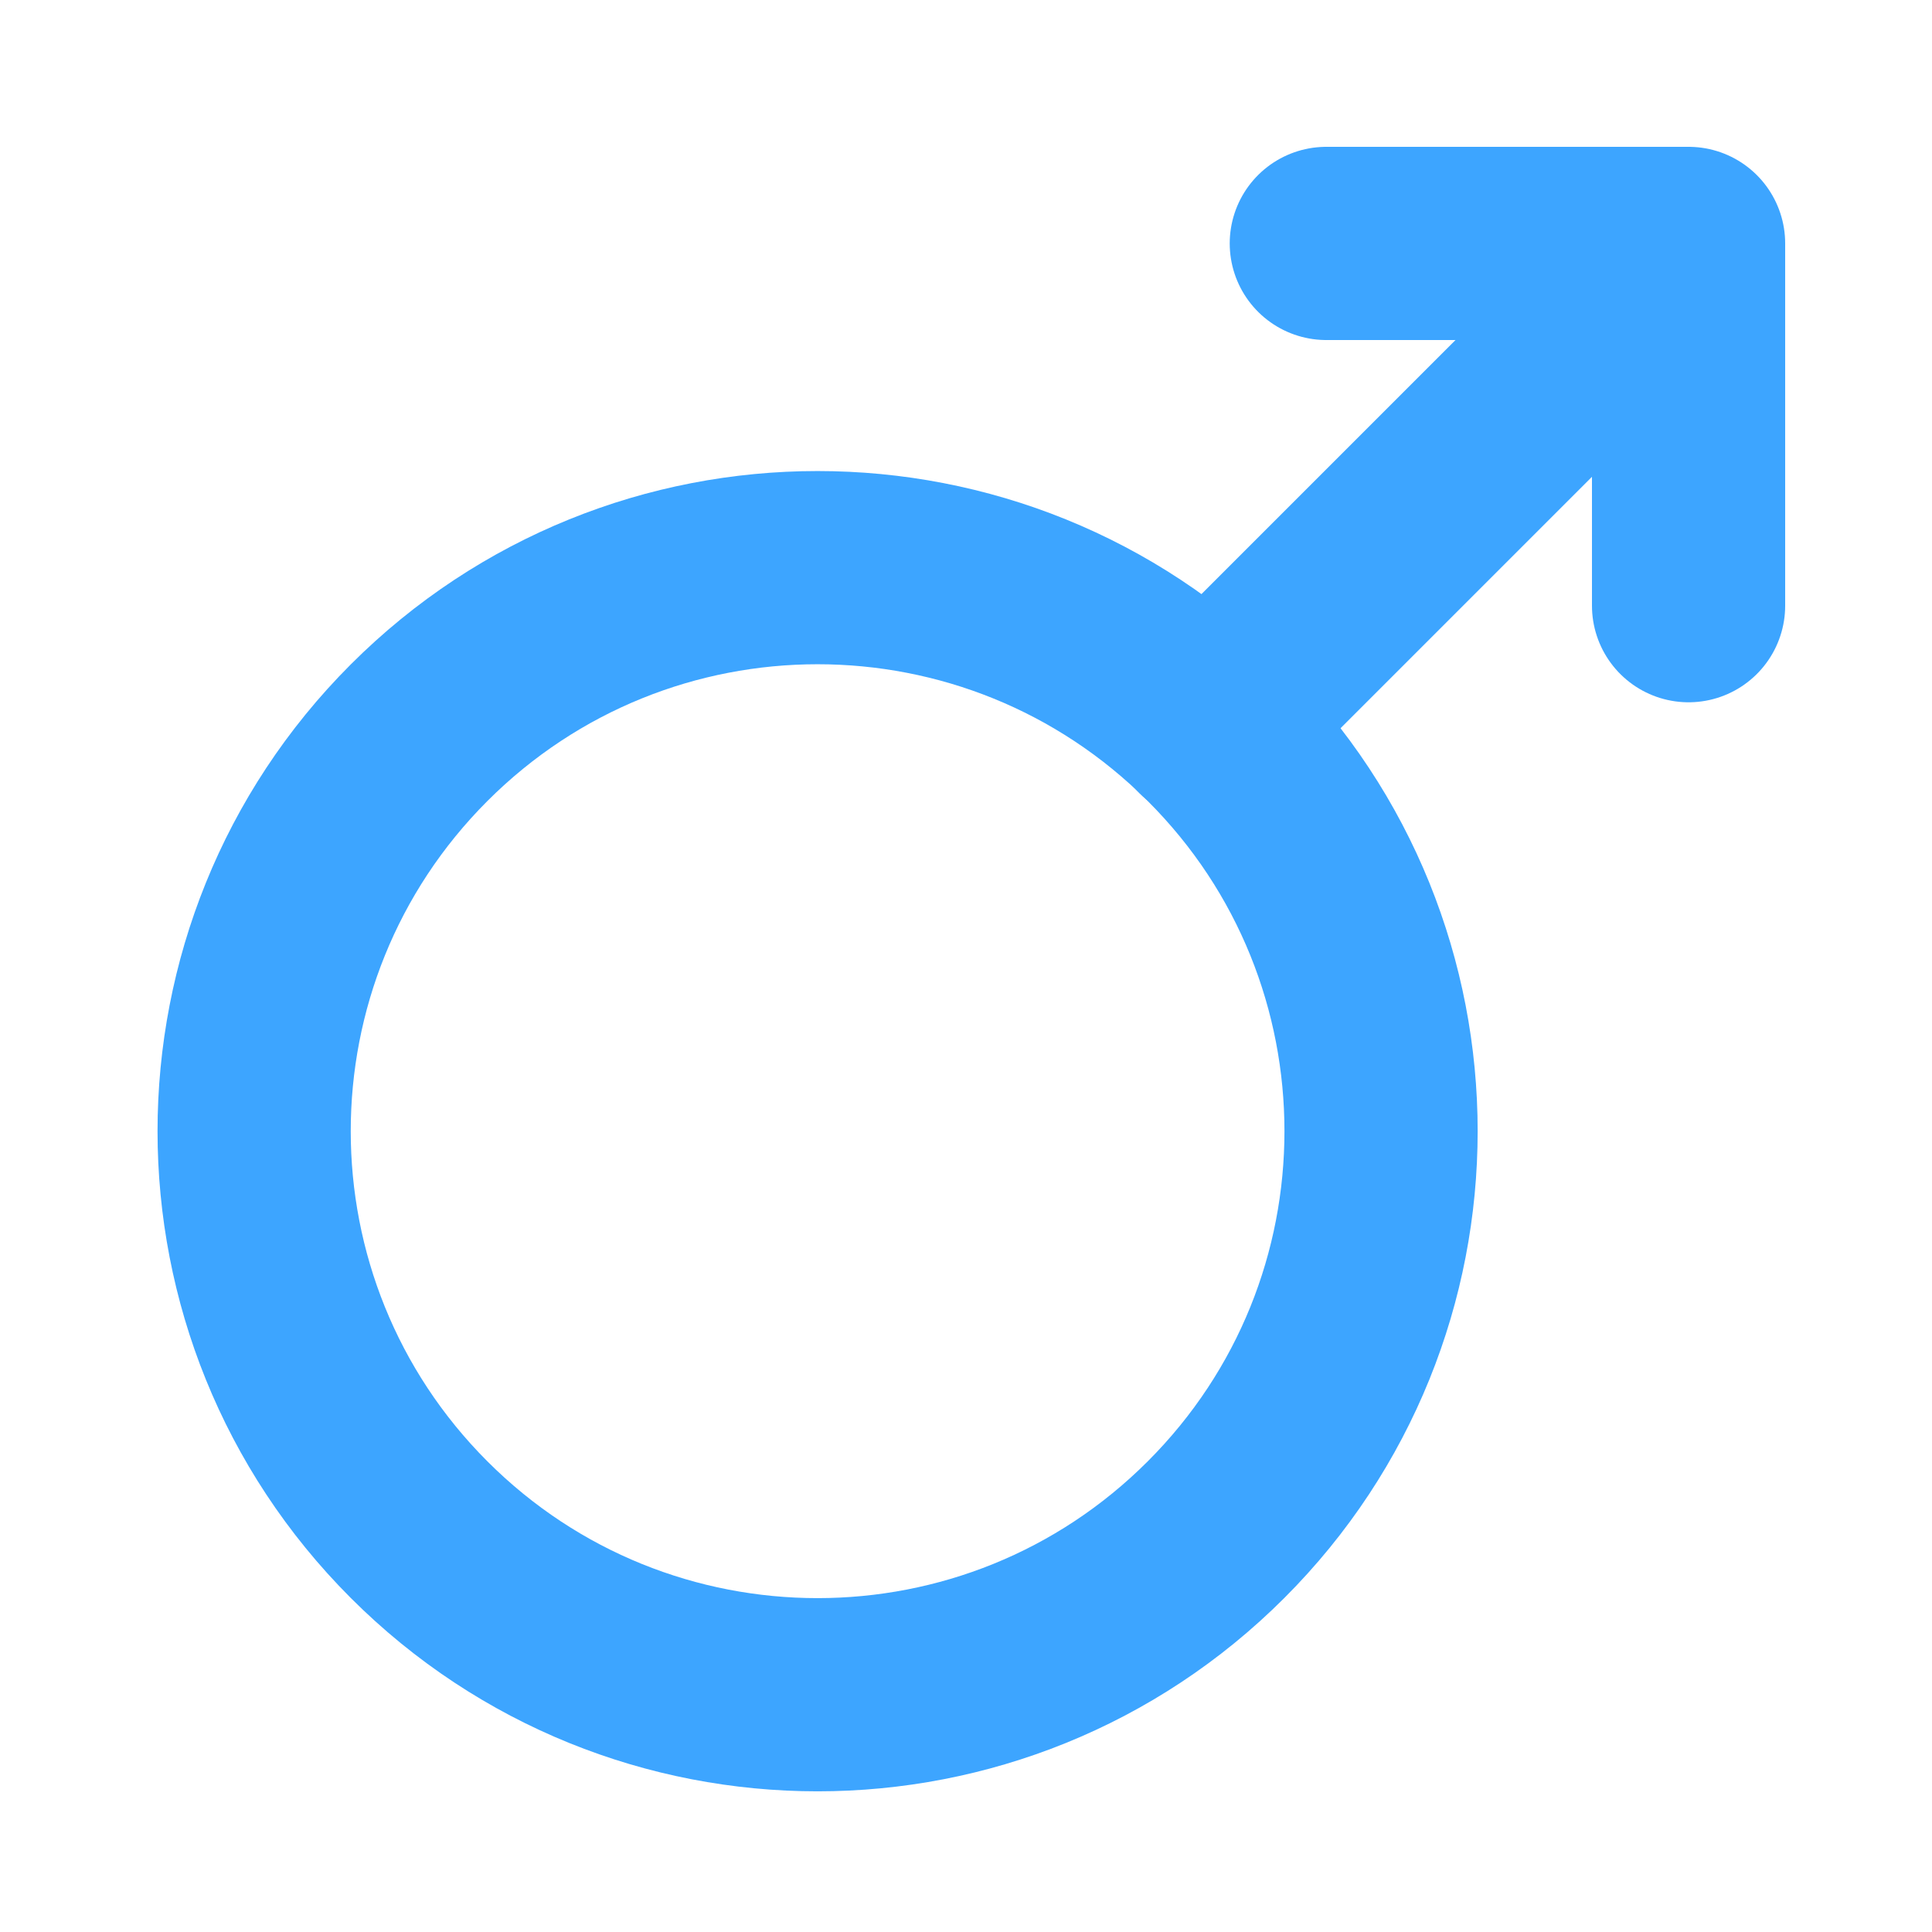
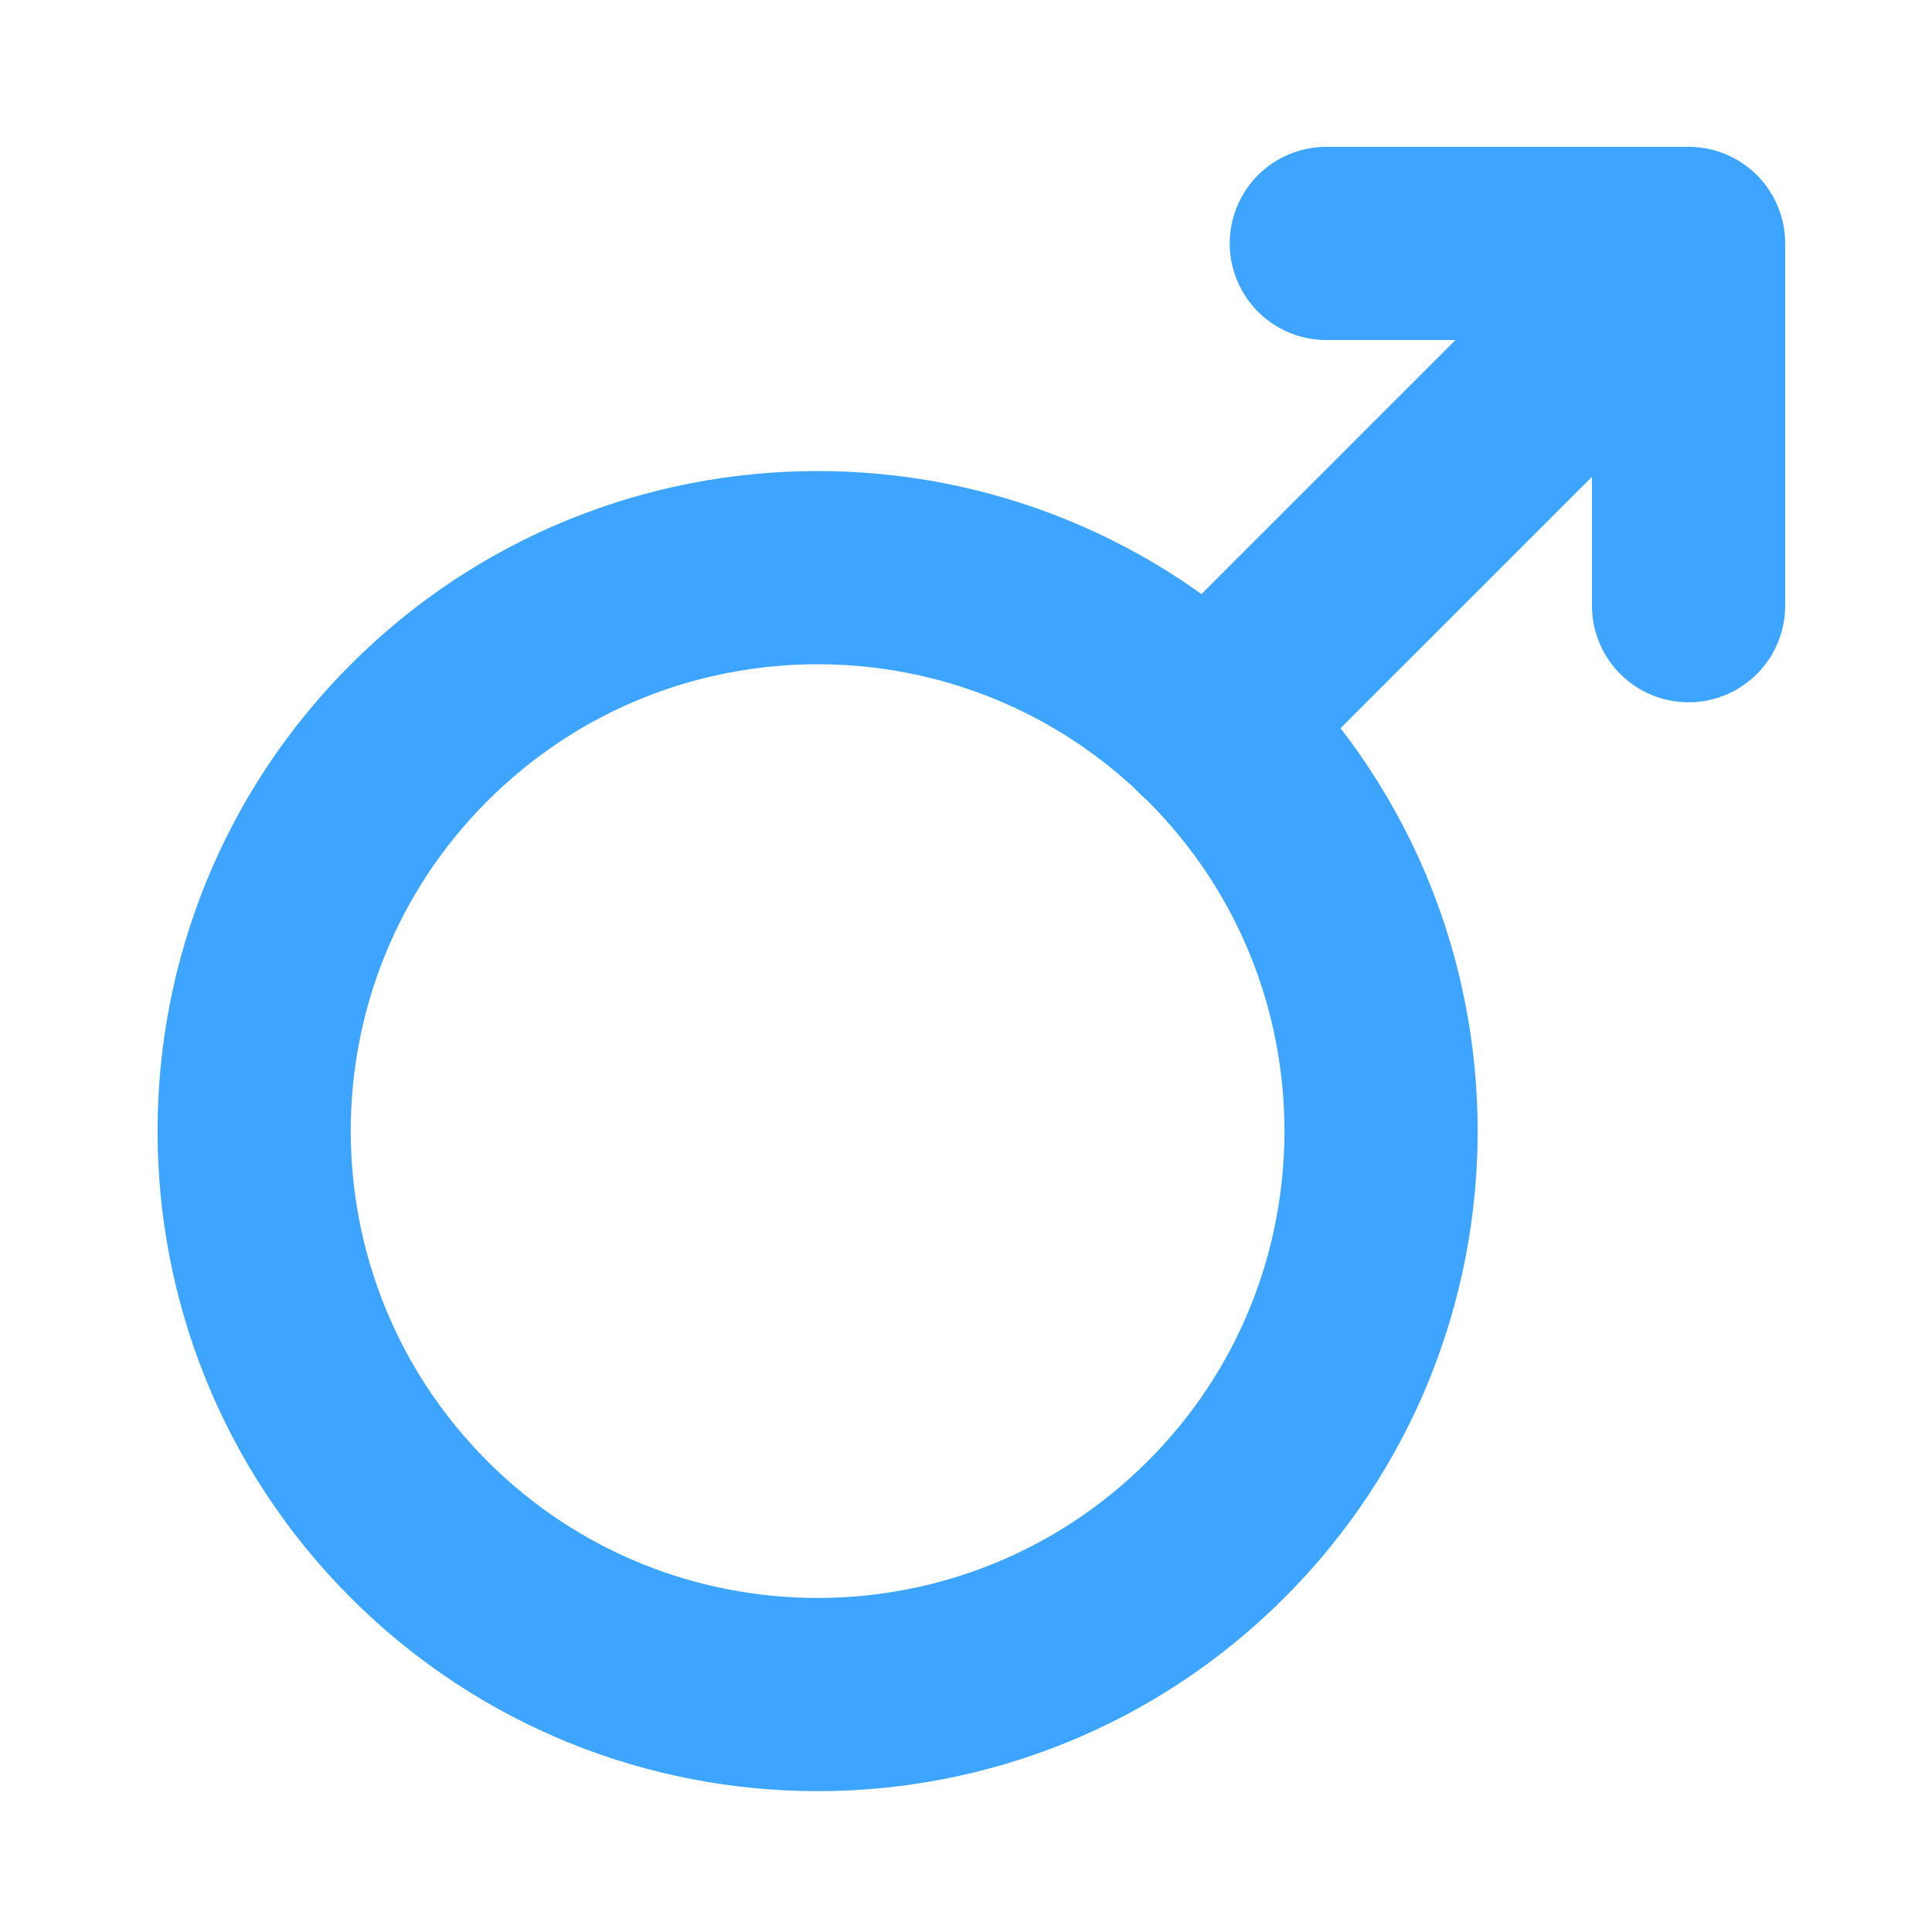
- <svg xmlns="http://www.w3.org/2000/svg" preserveAspectRatio="none" overflow="visible" style="display: block;" width="12" height="12" viewBox="0 0 12 12" fill="none">
-   <g id="gender icon">
-     <path id="Vector" d="M10.488 3.762V1.512H8.238" stroke-width="1.2" stroke-linecap="round" stroke-linejoin="round" stroke="#3DA5FF" />
-     <path id="Vector_2" d="M2.603 9.501C3.97 10.868 6.186 10.868 7.553 9.501C8.237 8.817 8.578 7.922 8.578 7.026C8.578 6.13 8.237 5.234 7.553 4.551C6.186 3.184 3.97 3.184 2.603 4.551C1.237 5.918 1.237 8.134 2.603 9.501Z" stroke-width="1.2" stroke-linejoin="round" stroke="#3DA5FF" />
-     <path id="Vector_3" d="M7.5 4.501L9.988 2.013" stroke-width="1.2" stroke-linecap="round" stroke-linejoin="round" stroke="#3DA5FF" />
-   </g>
+ <svg xmlns="http://www.w3.org/2000/svg" width="12" height="12" viewBox="0 0 12 12" fill="none">
+   <path d="M10.488 3.762V1.512H8.238" stroke-width="1.2" stroke-linecap="round" stroke-linejoin="round" stroke="#3DA5FF" />
+   <path d="M2.603 9.5C3.97 10.867 6.186 10.867 7.553 9.5C8.237 8.817 8.578 7.921 8.578 7.025C8.578 6.13 8.237 5.234 7.553 4.551C6.186 3.184 3.97 3.184 2.603 4.551C1.237 5.917 1.237 8.133 2.603 9.5Z" stroke-width="1.2" stroke-linejoin="round" stroke="#3DA5FF" />
+   <path d="M7.5 4.501L9.988 2.013" stroke-width="1.2" stroke-linecap="round" stroke-linejoin="round" stroke="#3DA5FF" />
</svg>
